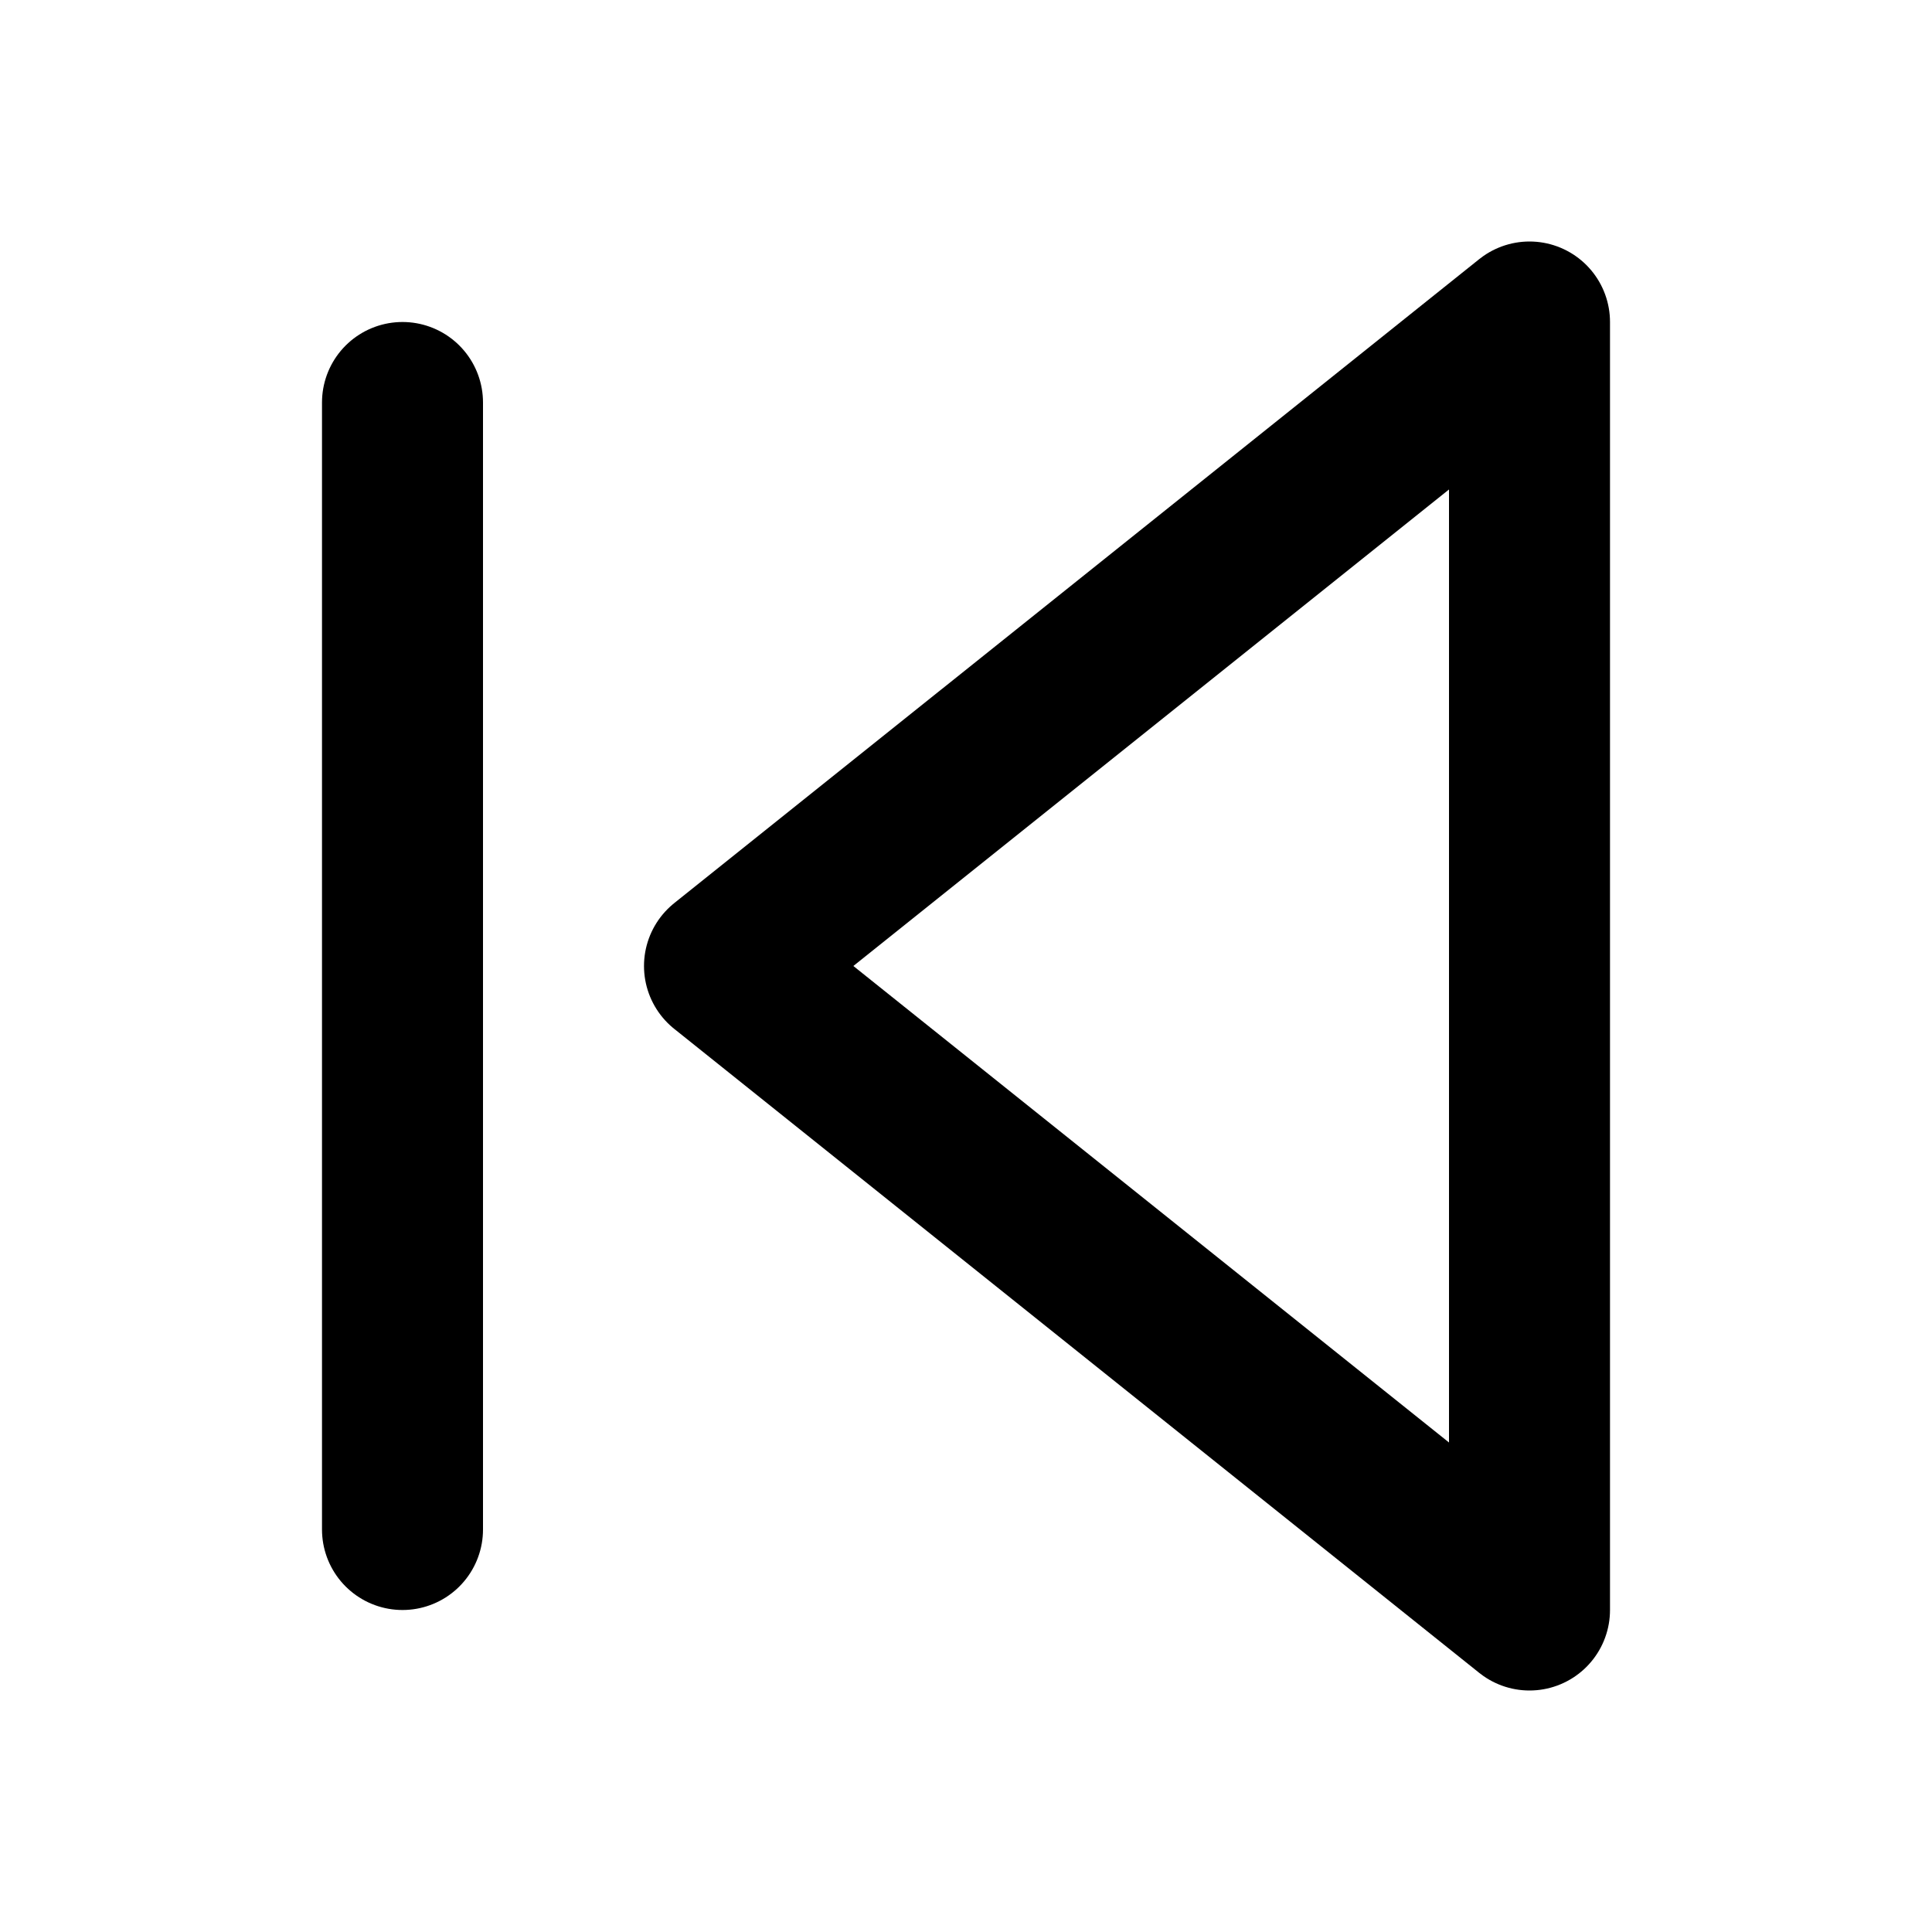
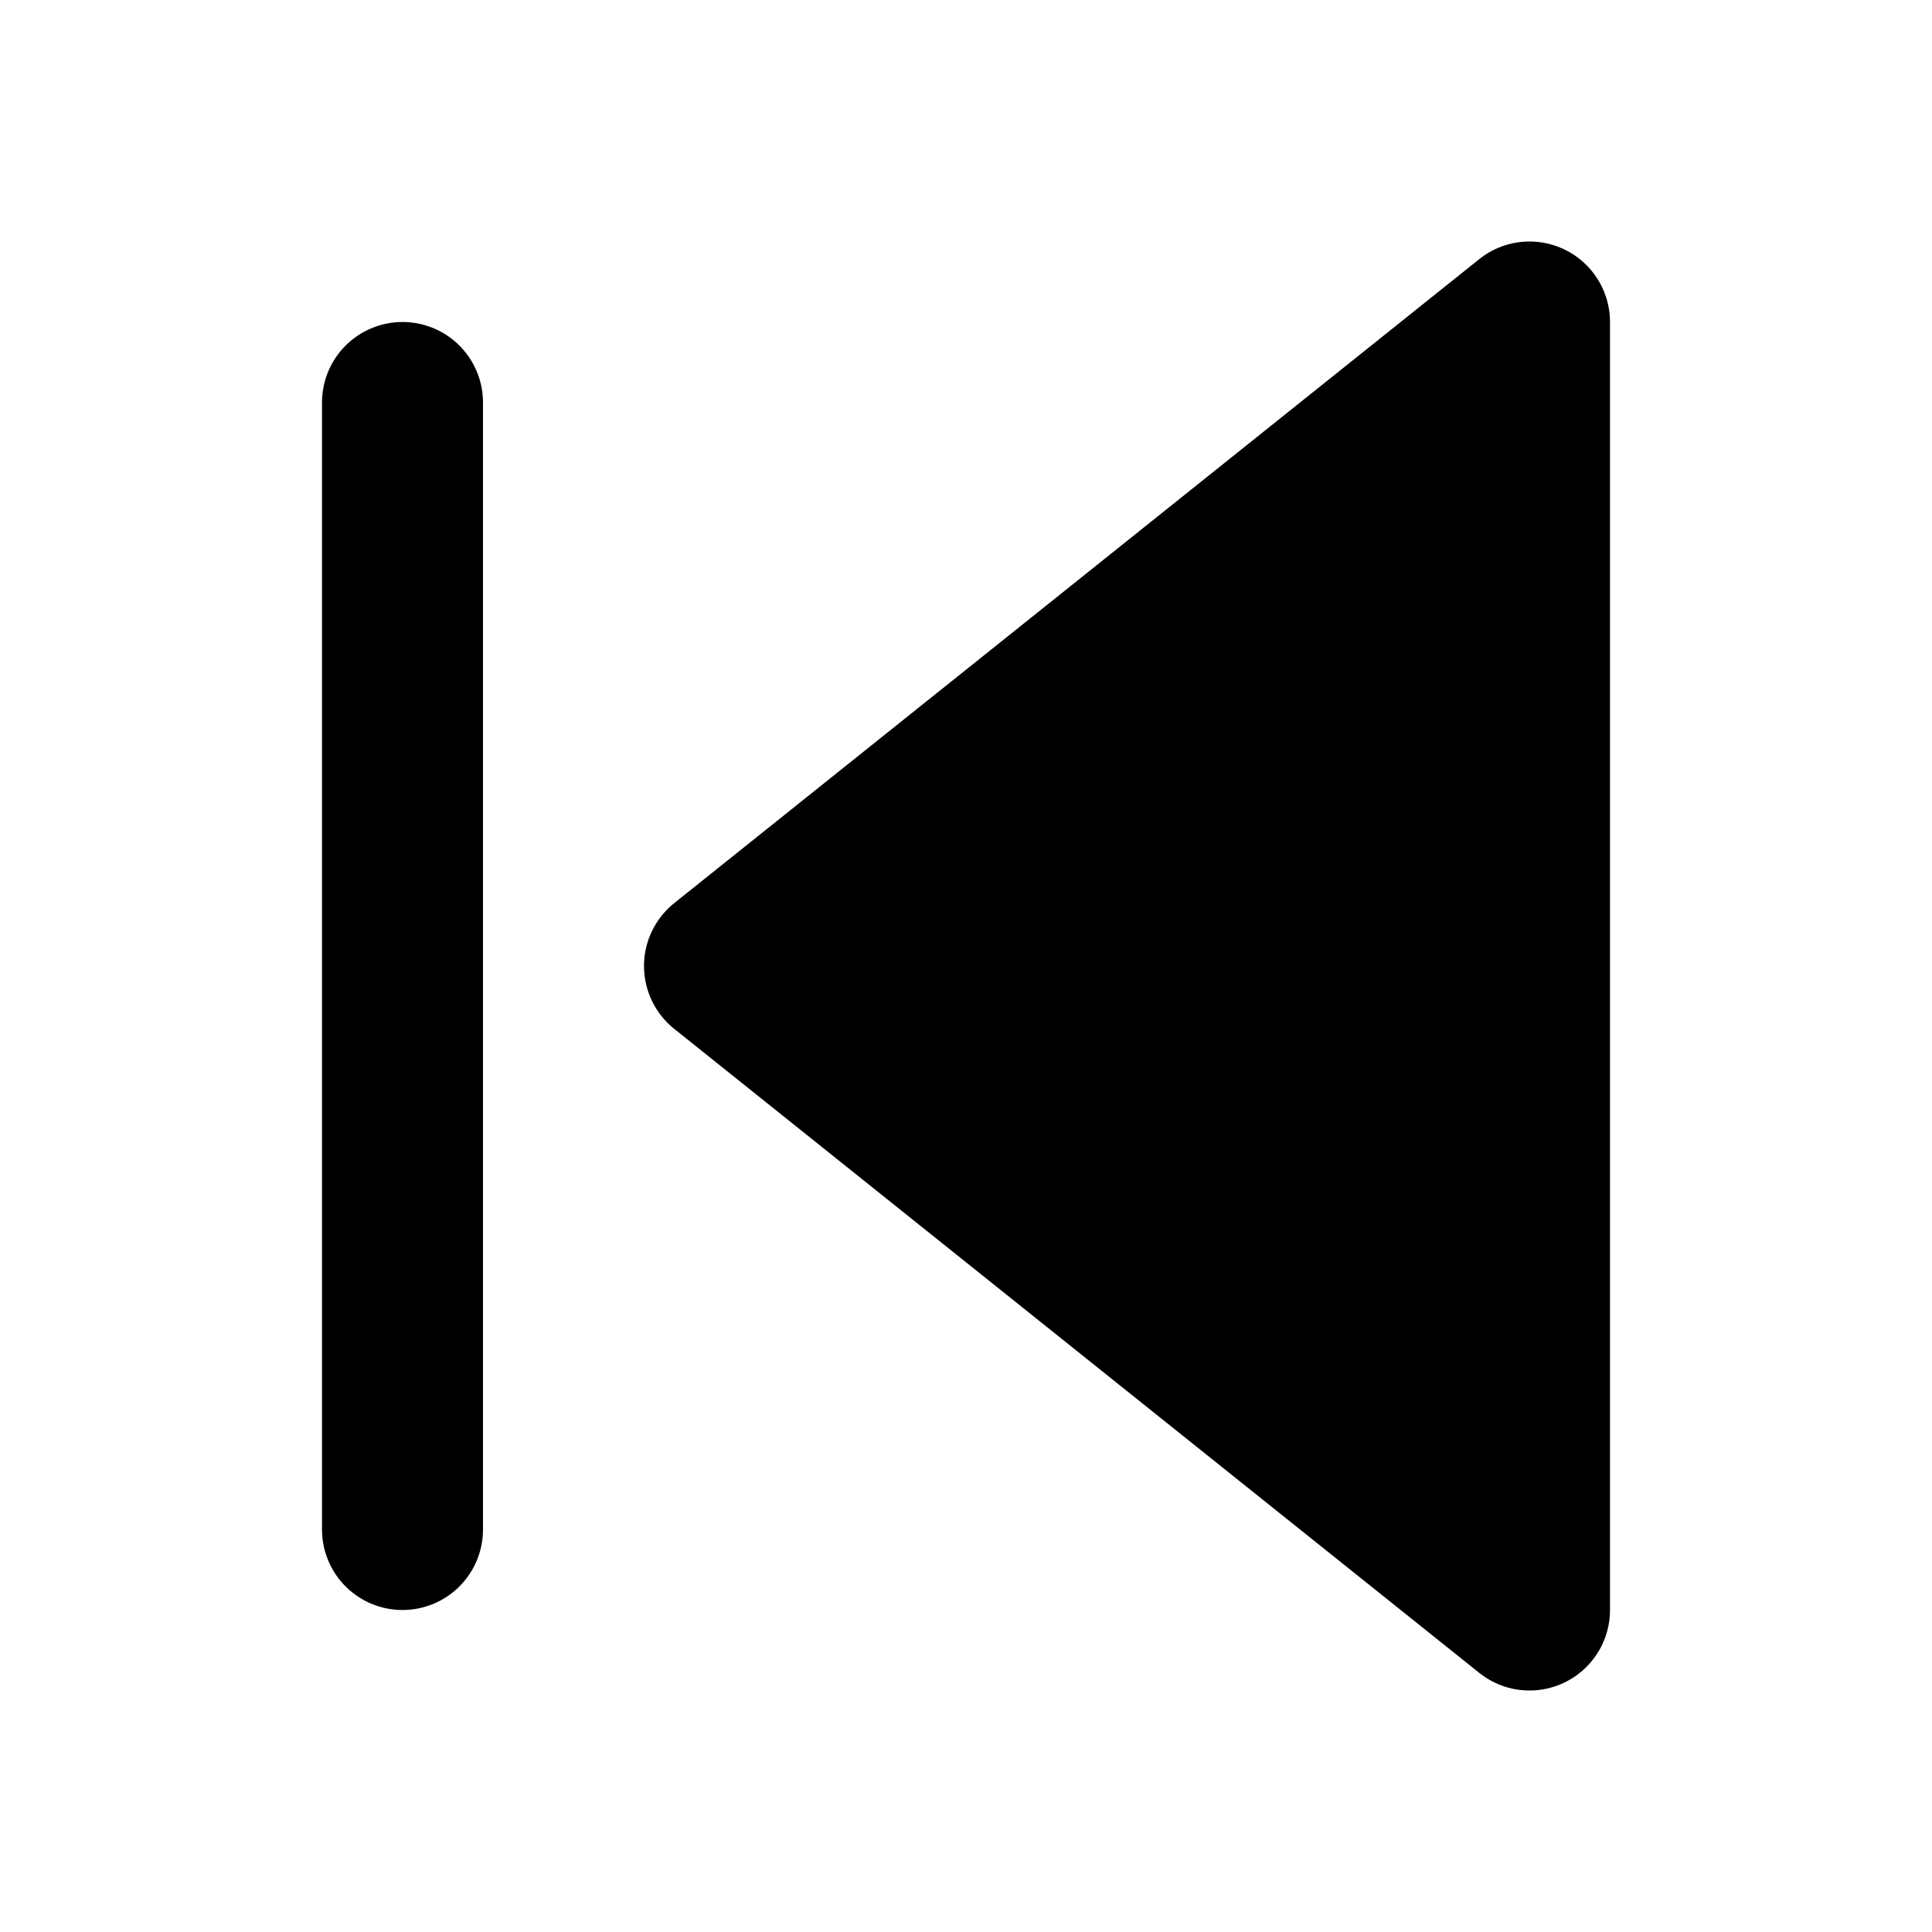
- <svg xmlns="http://www.w3.org/2000/svg" width="24" height="24" viewBox="0 0 24 24" fill="none" stroke="currentColor" stroke-width="2" stroke-linecap="round" stroke-linejoin="round" class="feather feather-skip-back">
+ <svg xmlns="http://www.w3.org/2000/svg" width="22" height="22" viewBox="0 0 24 24" fill="black" stroke="currentColor" stroke-width="2" stroke-linecap="round" stroke-linejoin="round" class="feather feather-skip-back">
  <polygon points="19 20 9 12 19 4 19 20" />
  <line x1="5" y1="19" x2="5" y2="5" />
</svg>
